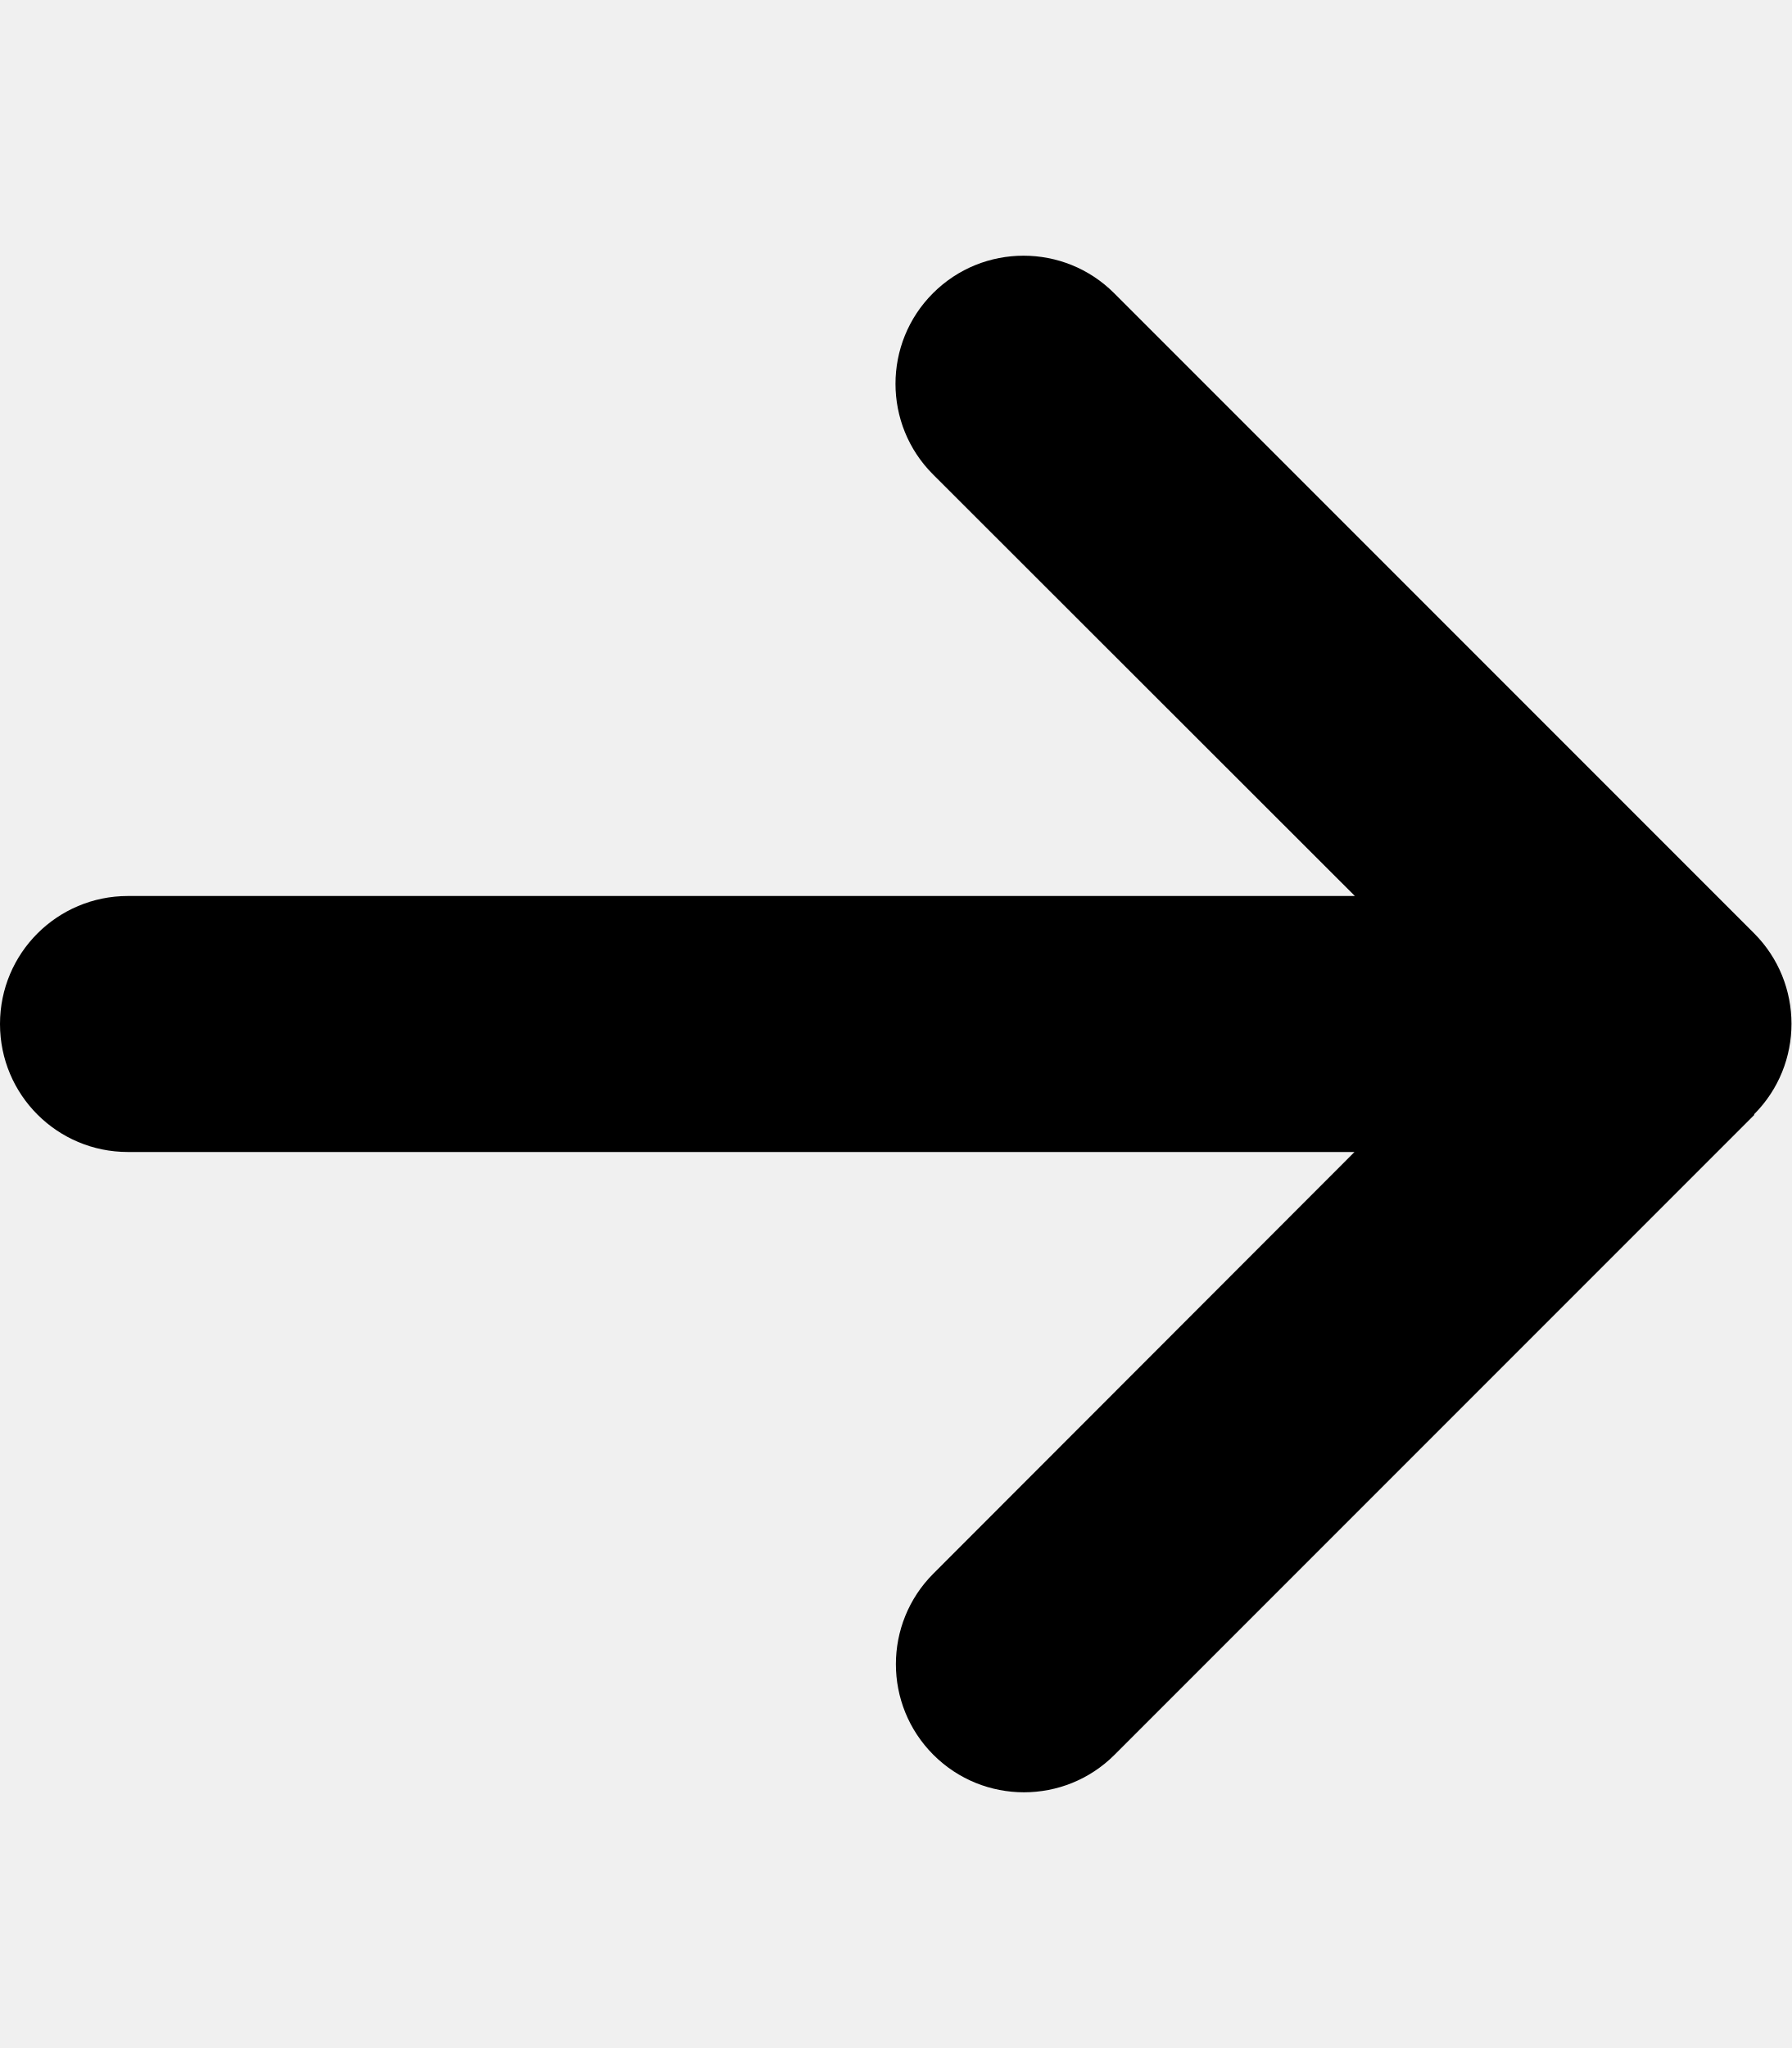
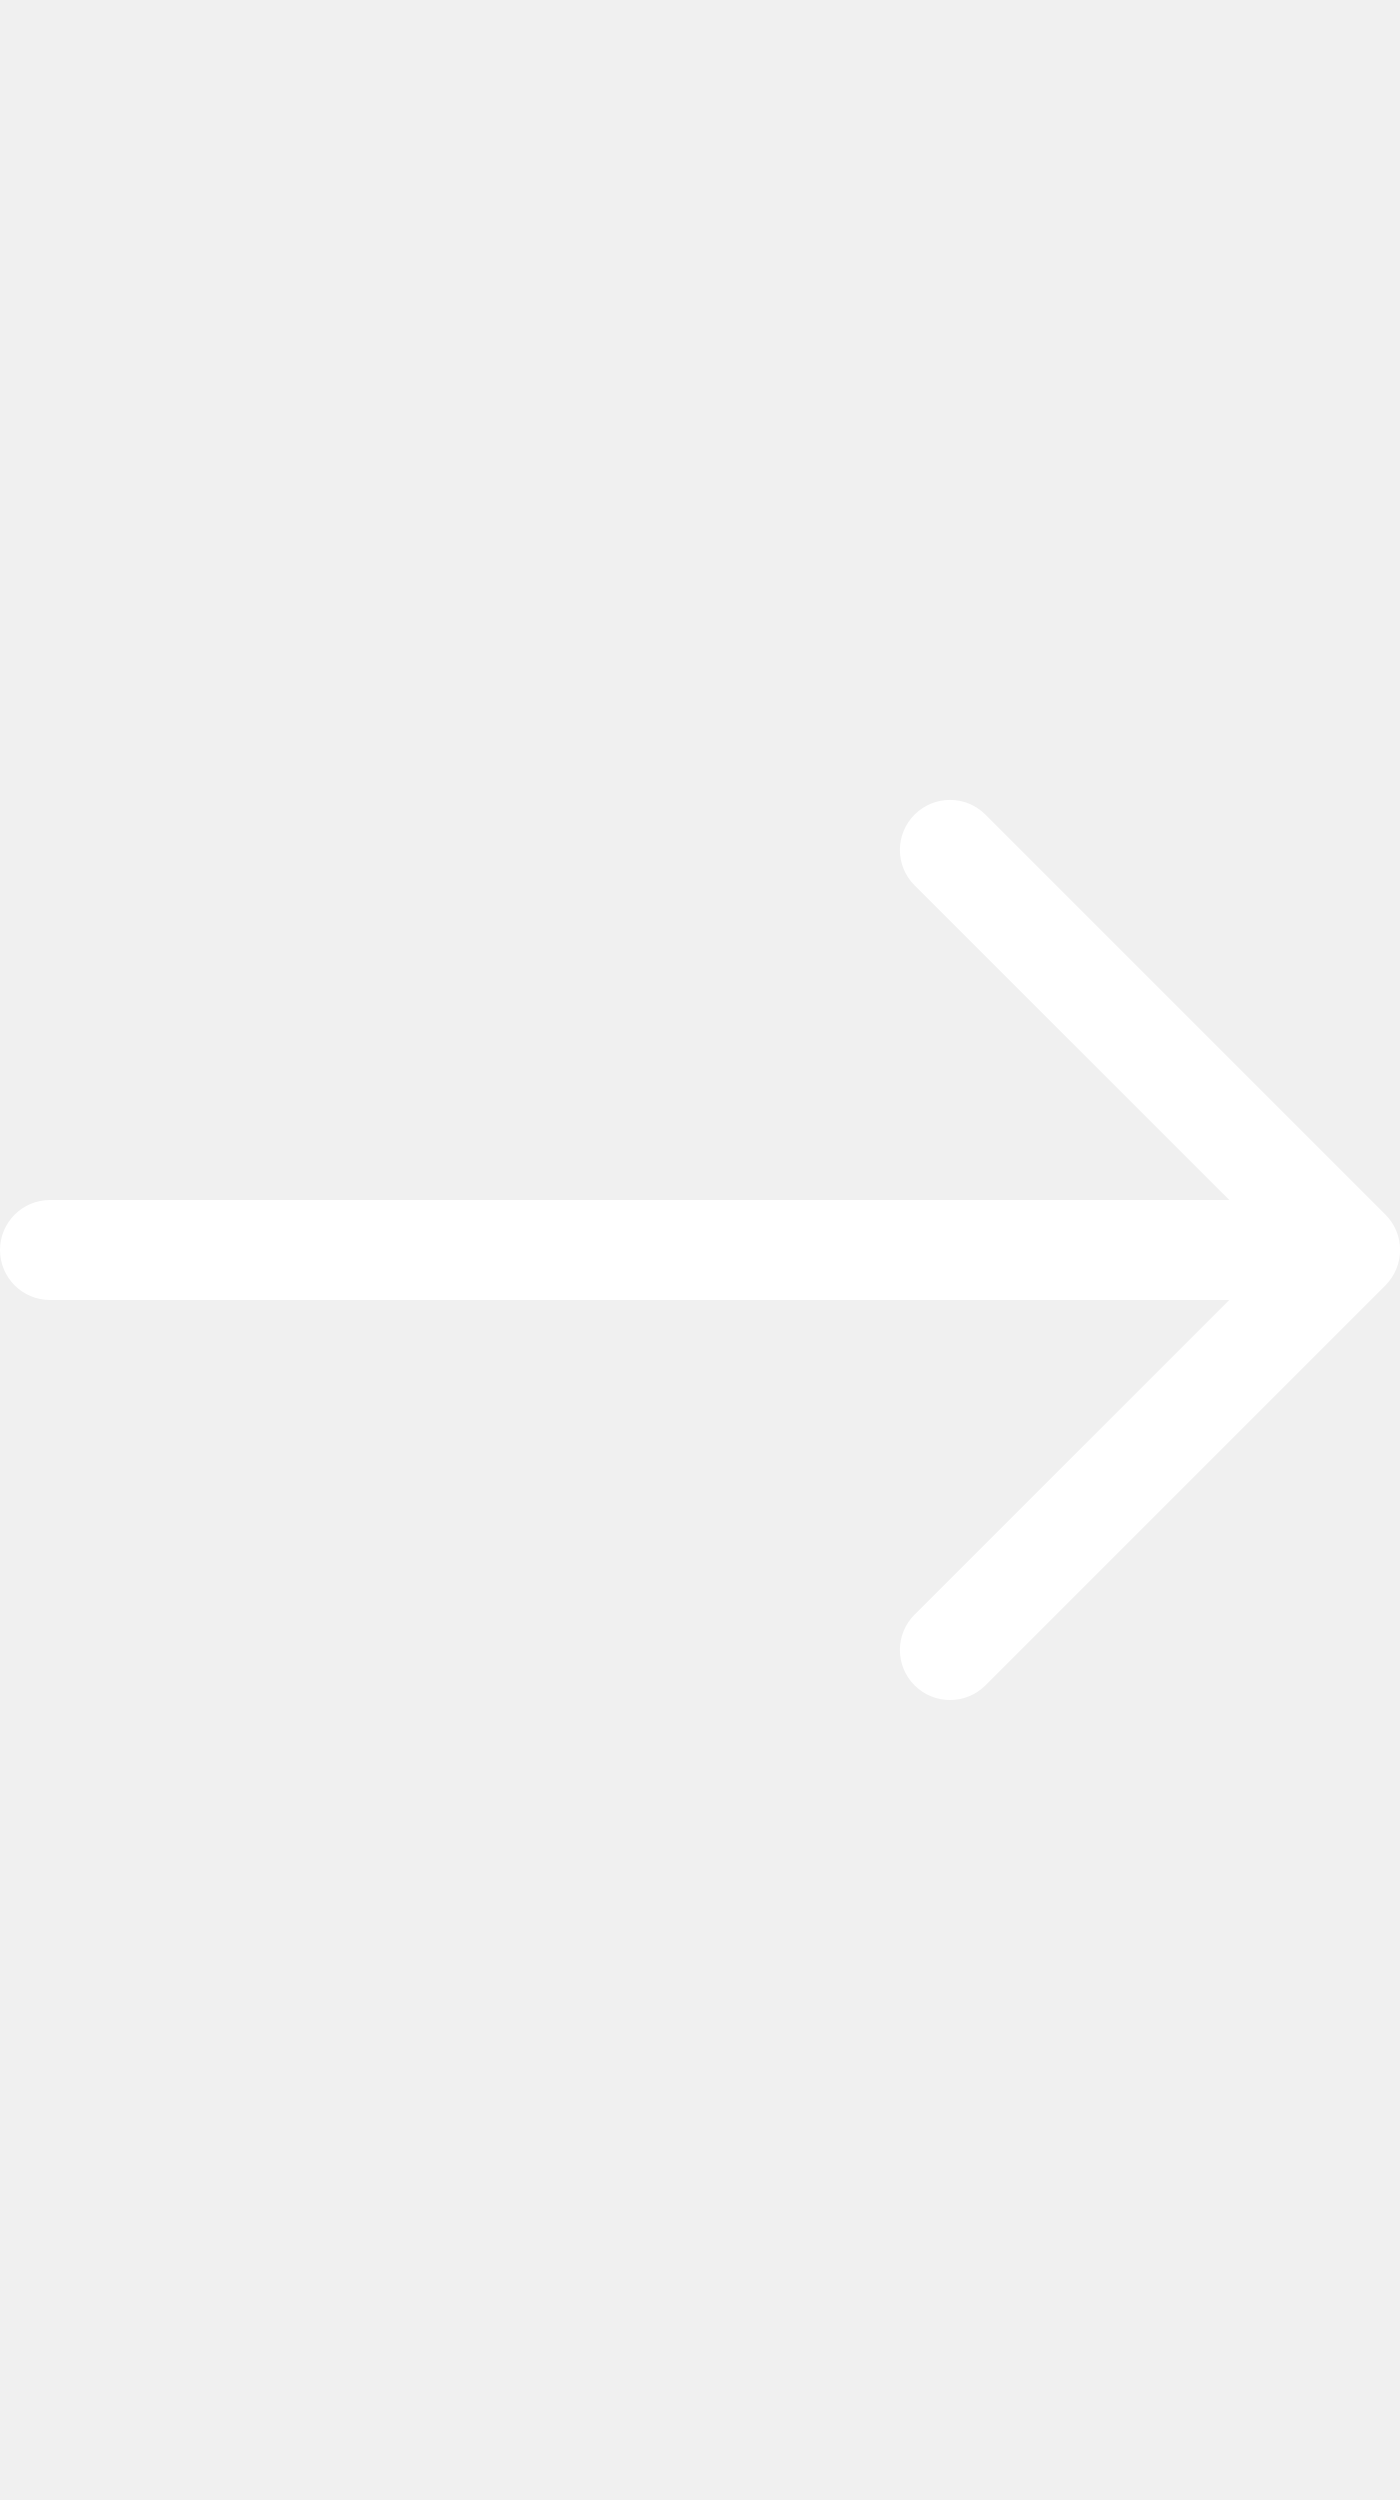
- <svg xmlns="http://www.w3.org/2000/svg" viewBox="0 0 448 512">
-   <path d="M438.6 278.6c12.5-12.5 12.5-32.8 0-45.3l-160-160c-12.5-12.5-32.8-12.5-45.3 0s-12.5 32.8 0 45.3L338.8 224 32 224c-17.7 0-32 14.3-32 32s14.3 32 32 32l306.7 0L233.4 393.4c-12.5 12.5-12.5 32.8 0 45.3s32.8 12.5 45.3 0l160-160z" />
+ <svg xmlns="http://www.w3.org/2000/svg" width="14" height="25" viewBox="0 0 14 10" fill="#fff">
+   <path fill-rule="evenodd" clip-rule="evenodd" d="M0 5C0 4.724 0.224 4.5 0.5 4.5H12.293L9.146 1.354C8.95 1.158 8.95 0.841 9.146 0.646C9.342 0.45 9.658 0.45 9.854 0.646L13.854 4.646C13.948 4.739 14.001 4.867 14.001 5C14.001 5.132 13.948 5.26 13.854 5.354L9.854 9.354C9.658 9.549 9.342 9.549 9.146 9.354C8.95 9.158 8.95 8.841 9.146 8.646L12.293 5.5H0.5C0.224 5.5 0 5.276 0 5Z" fill="white" />
</svg>
